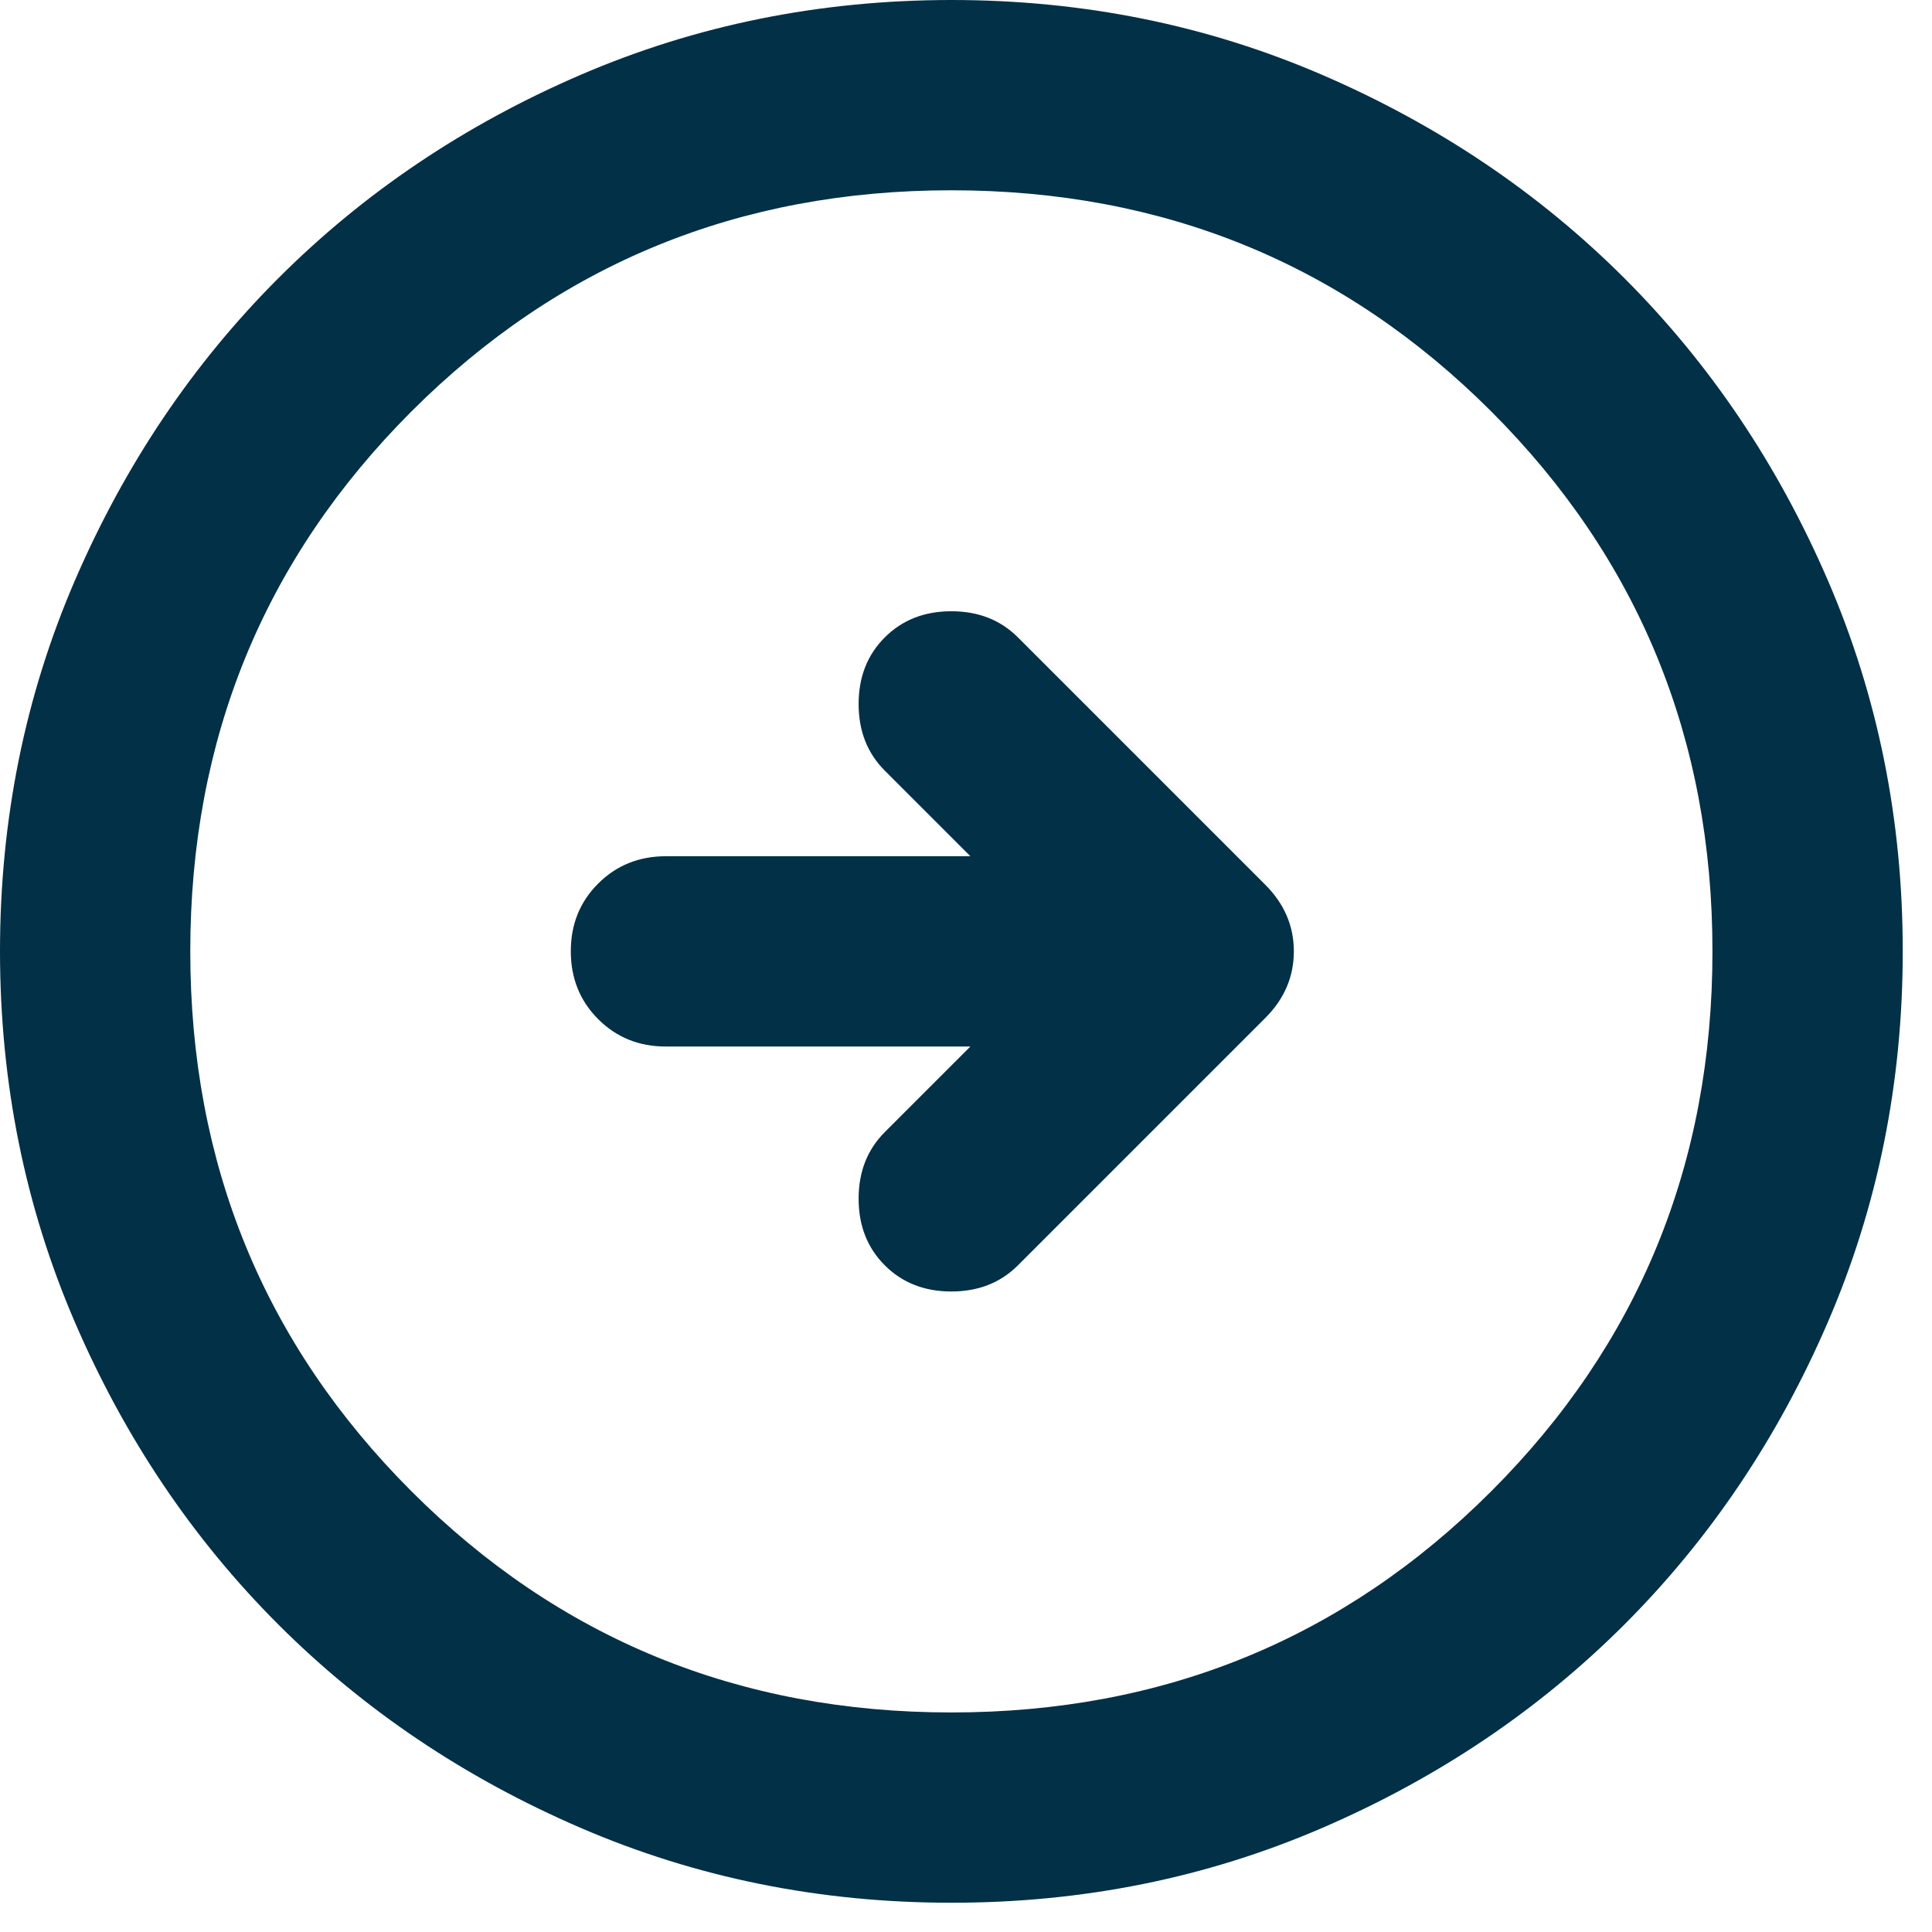
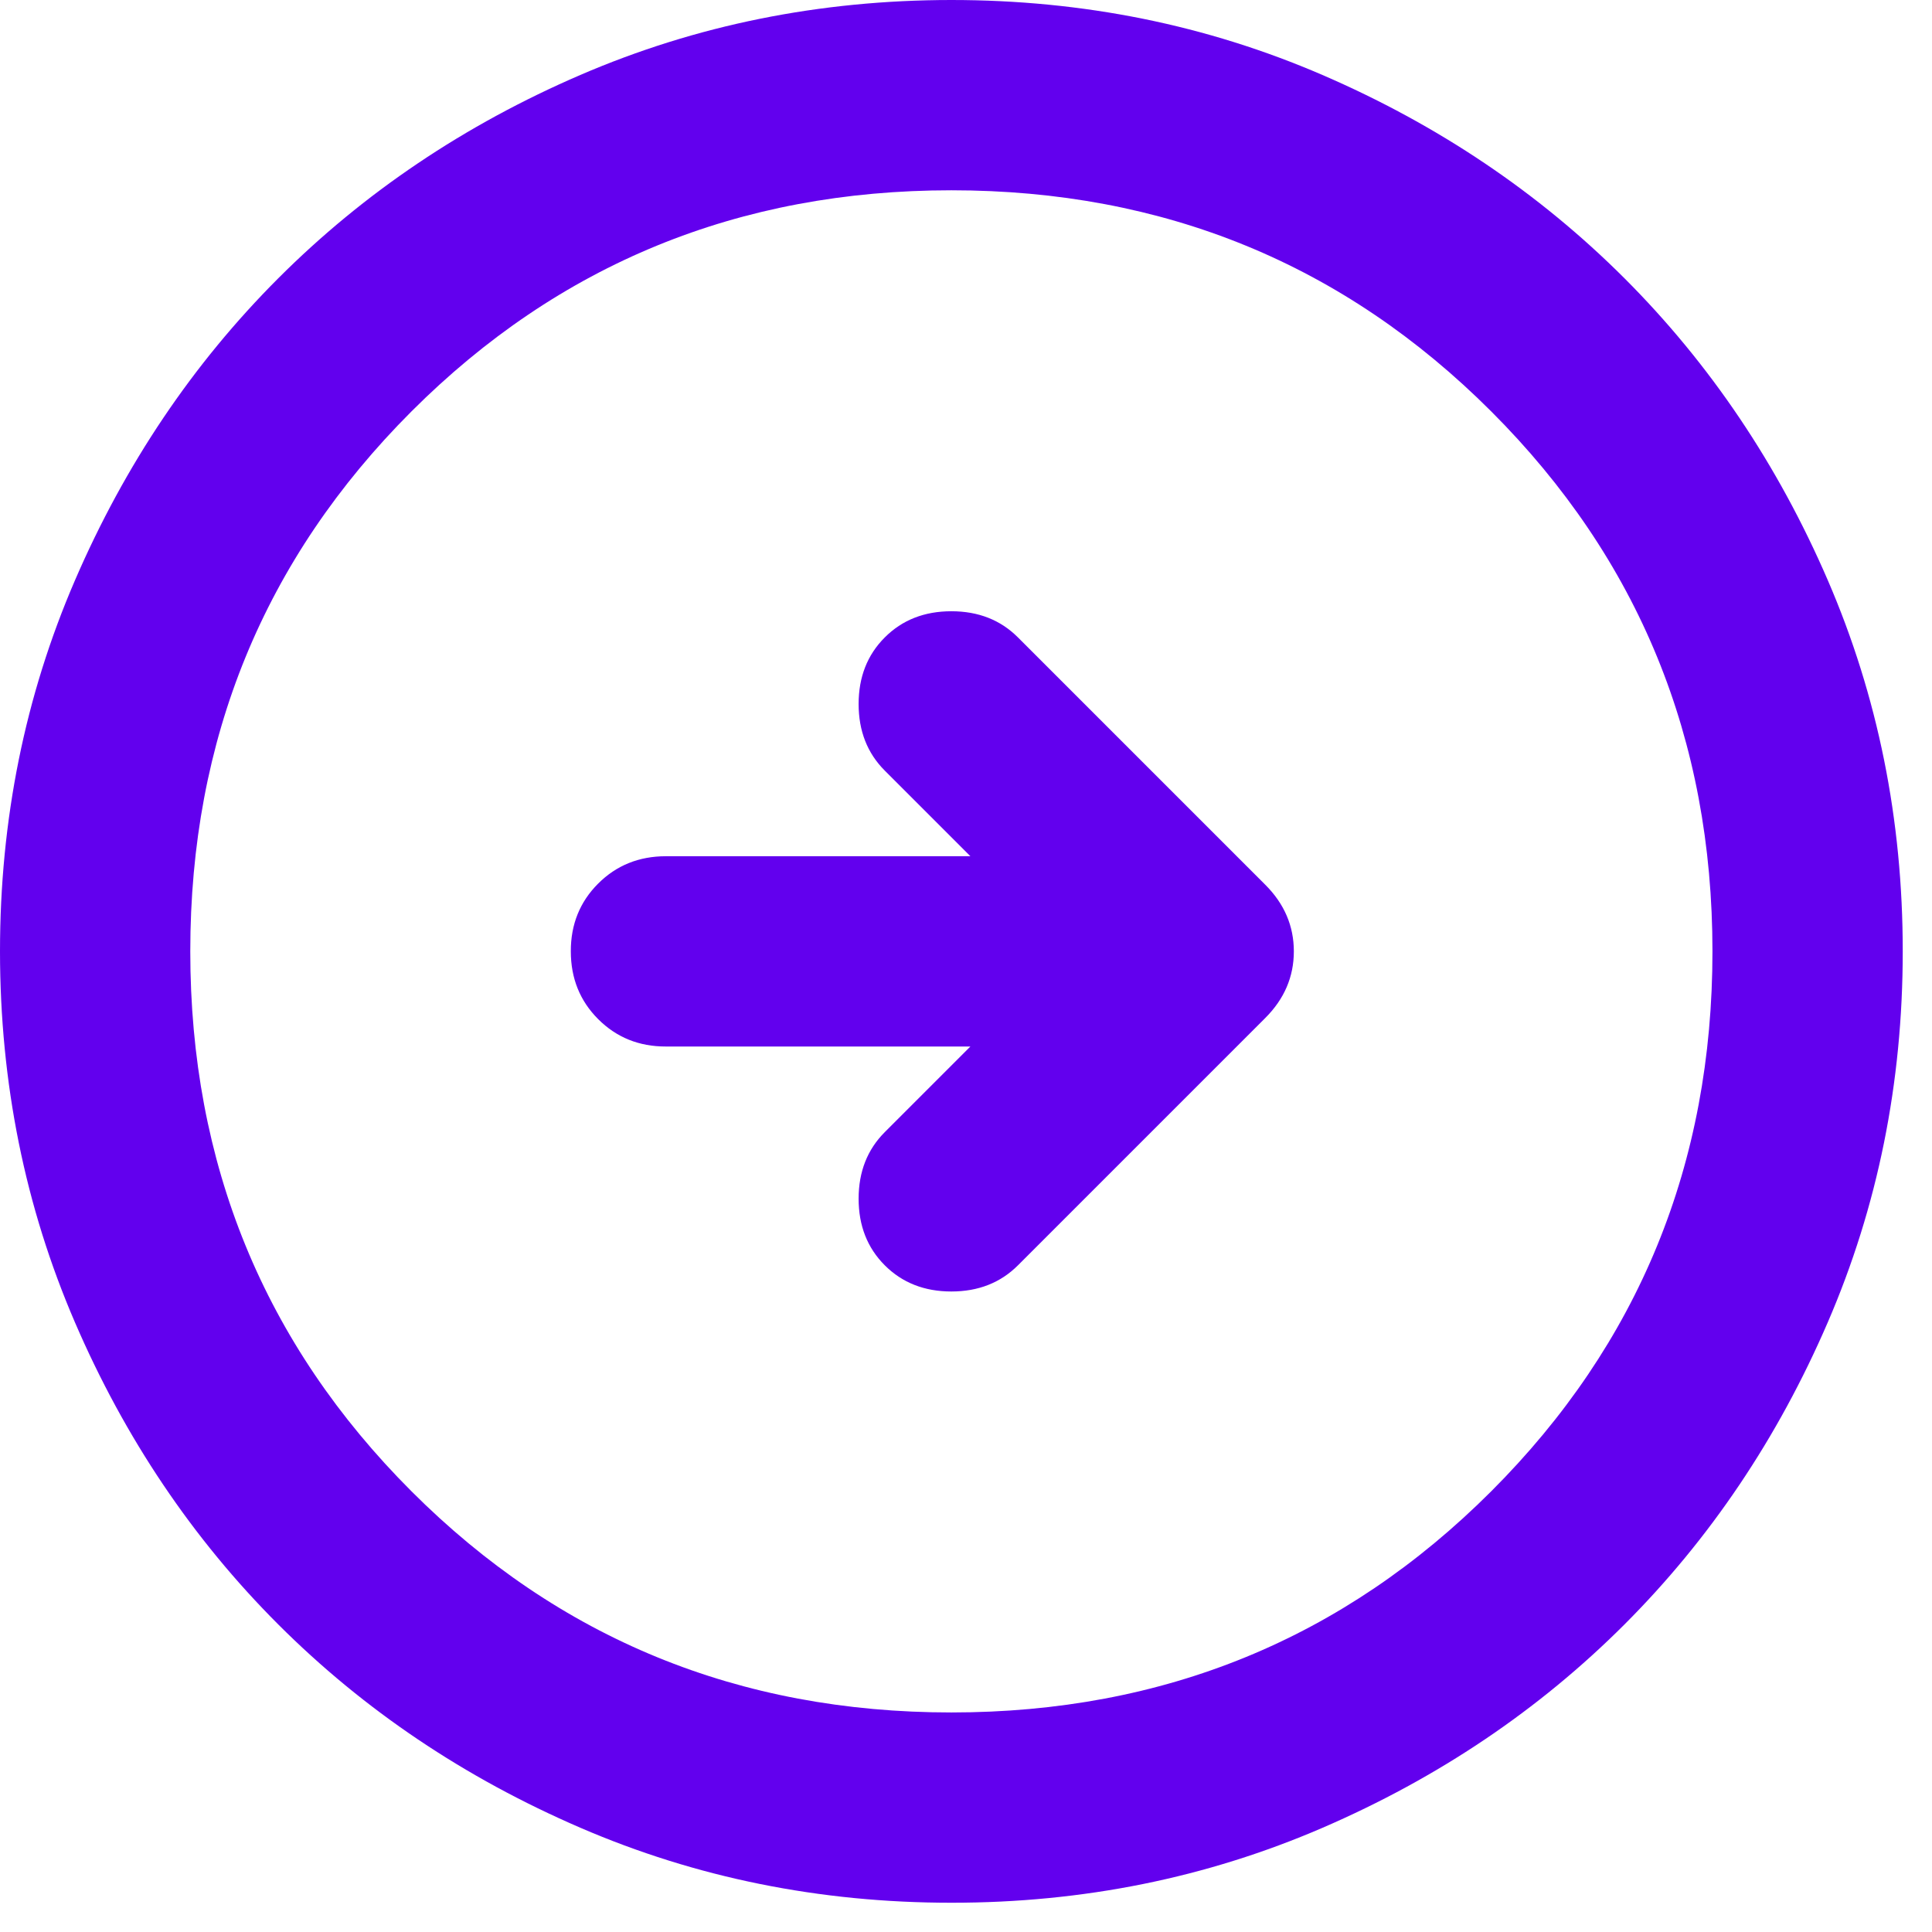
<svg xmlns="http://www.w3.org/2000/svg" width="55" height="55" viewBox="0 0 55 55" fill="none">
-   <path d="M27.625 29.792L25.188 32.229C24.691 32.726 24.443 33.358 24.443 34.125C24.443 34.892 24.691 35.524 25.188 36.021C25.684 36.517 26.316 36.766 27.083 36.766C27.851 36.766 28.483 36.517 28.979 36.021L36.021 28.979C36.562 28.438 36.833 27.806 36.833 27.083C36.833 26.361 36.562 25.729 36.021 25.188L28.979 18.146C28.483 17.649 27.851 17.401 27.083 17.401C26.316 17.401 25.684 17.649 25.188 18.146C24.691 18.642 24.443 19.274 24.443 20.042C24.443 20.809 24.691 21.441 25.188 21.938L27.625 24.375H18.958C18.191 24.375 17.547 24.635 17.027 25.155C16.507 25.675 16.248 26.318 16.25 27.083C16.25 27.851 16.51 28.494 17.03 29.014C17.55 29.534 18.193 29.794 18.958 29.792H27.625ZM27.083 54.167C23.337 54.167 19.816 53.455 16.521 52.032C13.226 50.61 10.359 48.681 7.922 46.245C5.484 43.807 3.555 40.941 2.134 37.646C0.713 34.351 0.002 30.83 0 27.083C0 23.337 0.711 19.816 2.134 16.521C3.557 13.226 5.486 10.359 7.922 7.922C10.359 5.484 13.226 3.555 16.521 2.134C19.816 0.713 23.337 0.002 27.083 0C30.83 0 34.351 0.711 37.646 2.134C40.941 3.557 43.807 5.486 46.245 7.922C48.682 10.359 50.612 13.226 52.035 16.521C53.458 19.816 54.169 23.337 54.167 27.083C54.167 30.83 53.455 34.351 52.032 37.646C50.61 40.941 48.681 43.807 46.245 46.245C43.807 48.682 40.941 50.612 37.646 52.035C34.351 53.458 30.83 54.169 27.083 54.167ZM27.083 48.75C33.132 48.75 38.255 46.651 42.453 42.453C46.651 38.255 48.75 33.132 48.75 27.083C48.75 21.035 46.651 15.912 42.453 11.713C38.255 7.516 33.132 5.417 27.083 5.417C21.035 5.417 15.912 7.516 11.713 11.713C7.516 15.912 5.417 21.035 5.417 27.083C5.417 33.132 7.516 38.255 11.713 42.453C15.912 46.651 21.035 48.75 27.083 48.75Z" fill="#023047" />
+   <path d="M27.625 29.792L25.188 32.229C24.691 32.726 24.443 33.358 24.443 34.125C24.443 34.892 24.691 35.524 25.188 36.021C25.684 36.517 26.316 36.766 27.083 36.766C27.851 36.766 28.483 36.517 28.979 36.021L36.021 28.979C36.562 28.438 36.833 27.806 36.833 27.083C36.833 26.361 36.562 25.729 36.021 25.188L28.979 18.146C28.483 17.649 27.851 17.401 27.083 17.401C26.316 17.401 25.684 17.649 25.188 18.146C24.691 18.642 24.443 19.274 24.443 20.042C24.443 20.809 24.691 21.441 25.188 21.938L27.625 24.375H18.958C18.191 24.375 17.547 24.635 17.027 25.155C16.507 25.675 16.248 26.318 16.25 27.083C16.25 27.851 16.51 28.494 17.03 29.014C17.55 29.534 18.193 29.794 18.958 29.792H27.625ZM27.083 54.167C23.337 54.167 19.816 53.455 16.521 52.032C13.226 50.61 10.359 48.681 7.922 46.245C5.484 43.807 3.555 40.941 2.134 37.646C0.713 34.351 0.002 30.83 0 27.083C0 23.337 0.711 19.816 2.134 16.521C3.557 13.226 5.486 10.359 7.922 7.922C10.359 5.484 13.226 3.555 16.521 2.134C19.816 0.713 23.337 0.002 27.083 0C30.83 0 34.351 0.711 37.646 2.134C40.941 3.557 43.807 5.486 46.245 7.922C48.682 10.359 50.612 13.226 52.035 16.521C53.458 19.816 54.169 23.337 54.167 27.083C54.167 30.83 53.455 34.351 52.032 37.646C50.61 40.941 48.681 43.807 46.245 46.245C43.807 48.682 40.941 50.612 37.646 52.035C34.351 53.458 30.83 54.169 27.083 54.167ZM27.083 48.75C33.132 48.75 38.255 46.651 42.453 42.453C46.651 38.255 48.75 33.132 48.75 27.083C48.75 21.035 46.651 15.912 42.453 11.713C38.255 7.516 33.132 5.417 27.083 5.417C21.035 5.417 15.912 7.516 11.713 11.713C7.516 15.912 5.417 21.035 5.417 27.083C5.417 33.132 7.516 38.255 11.713 42.453C15.912 46.651 21.035 48.75 27.083 48.75Z" fill="#6200ee" />
</svg>
